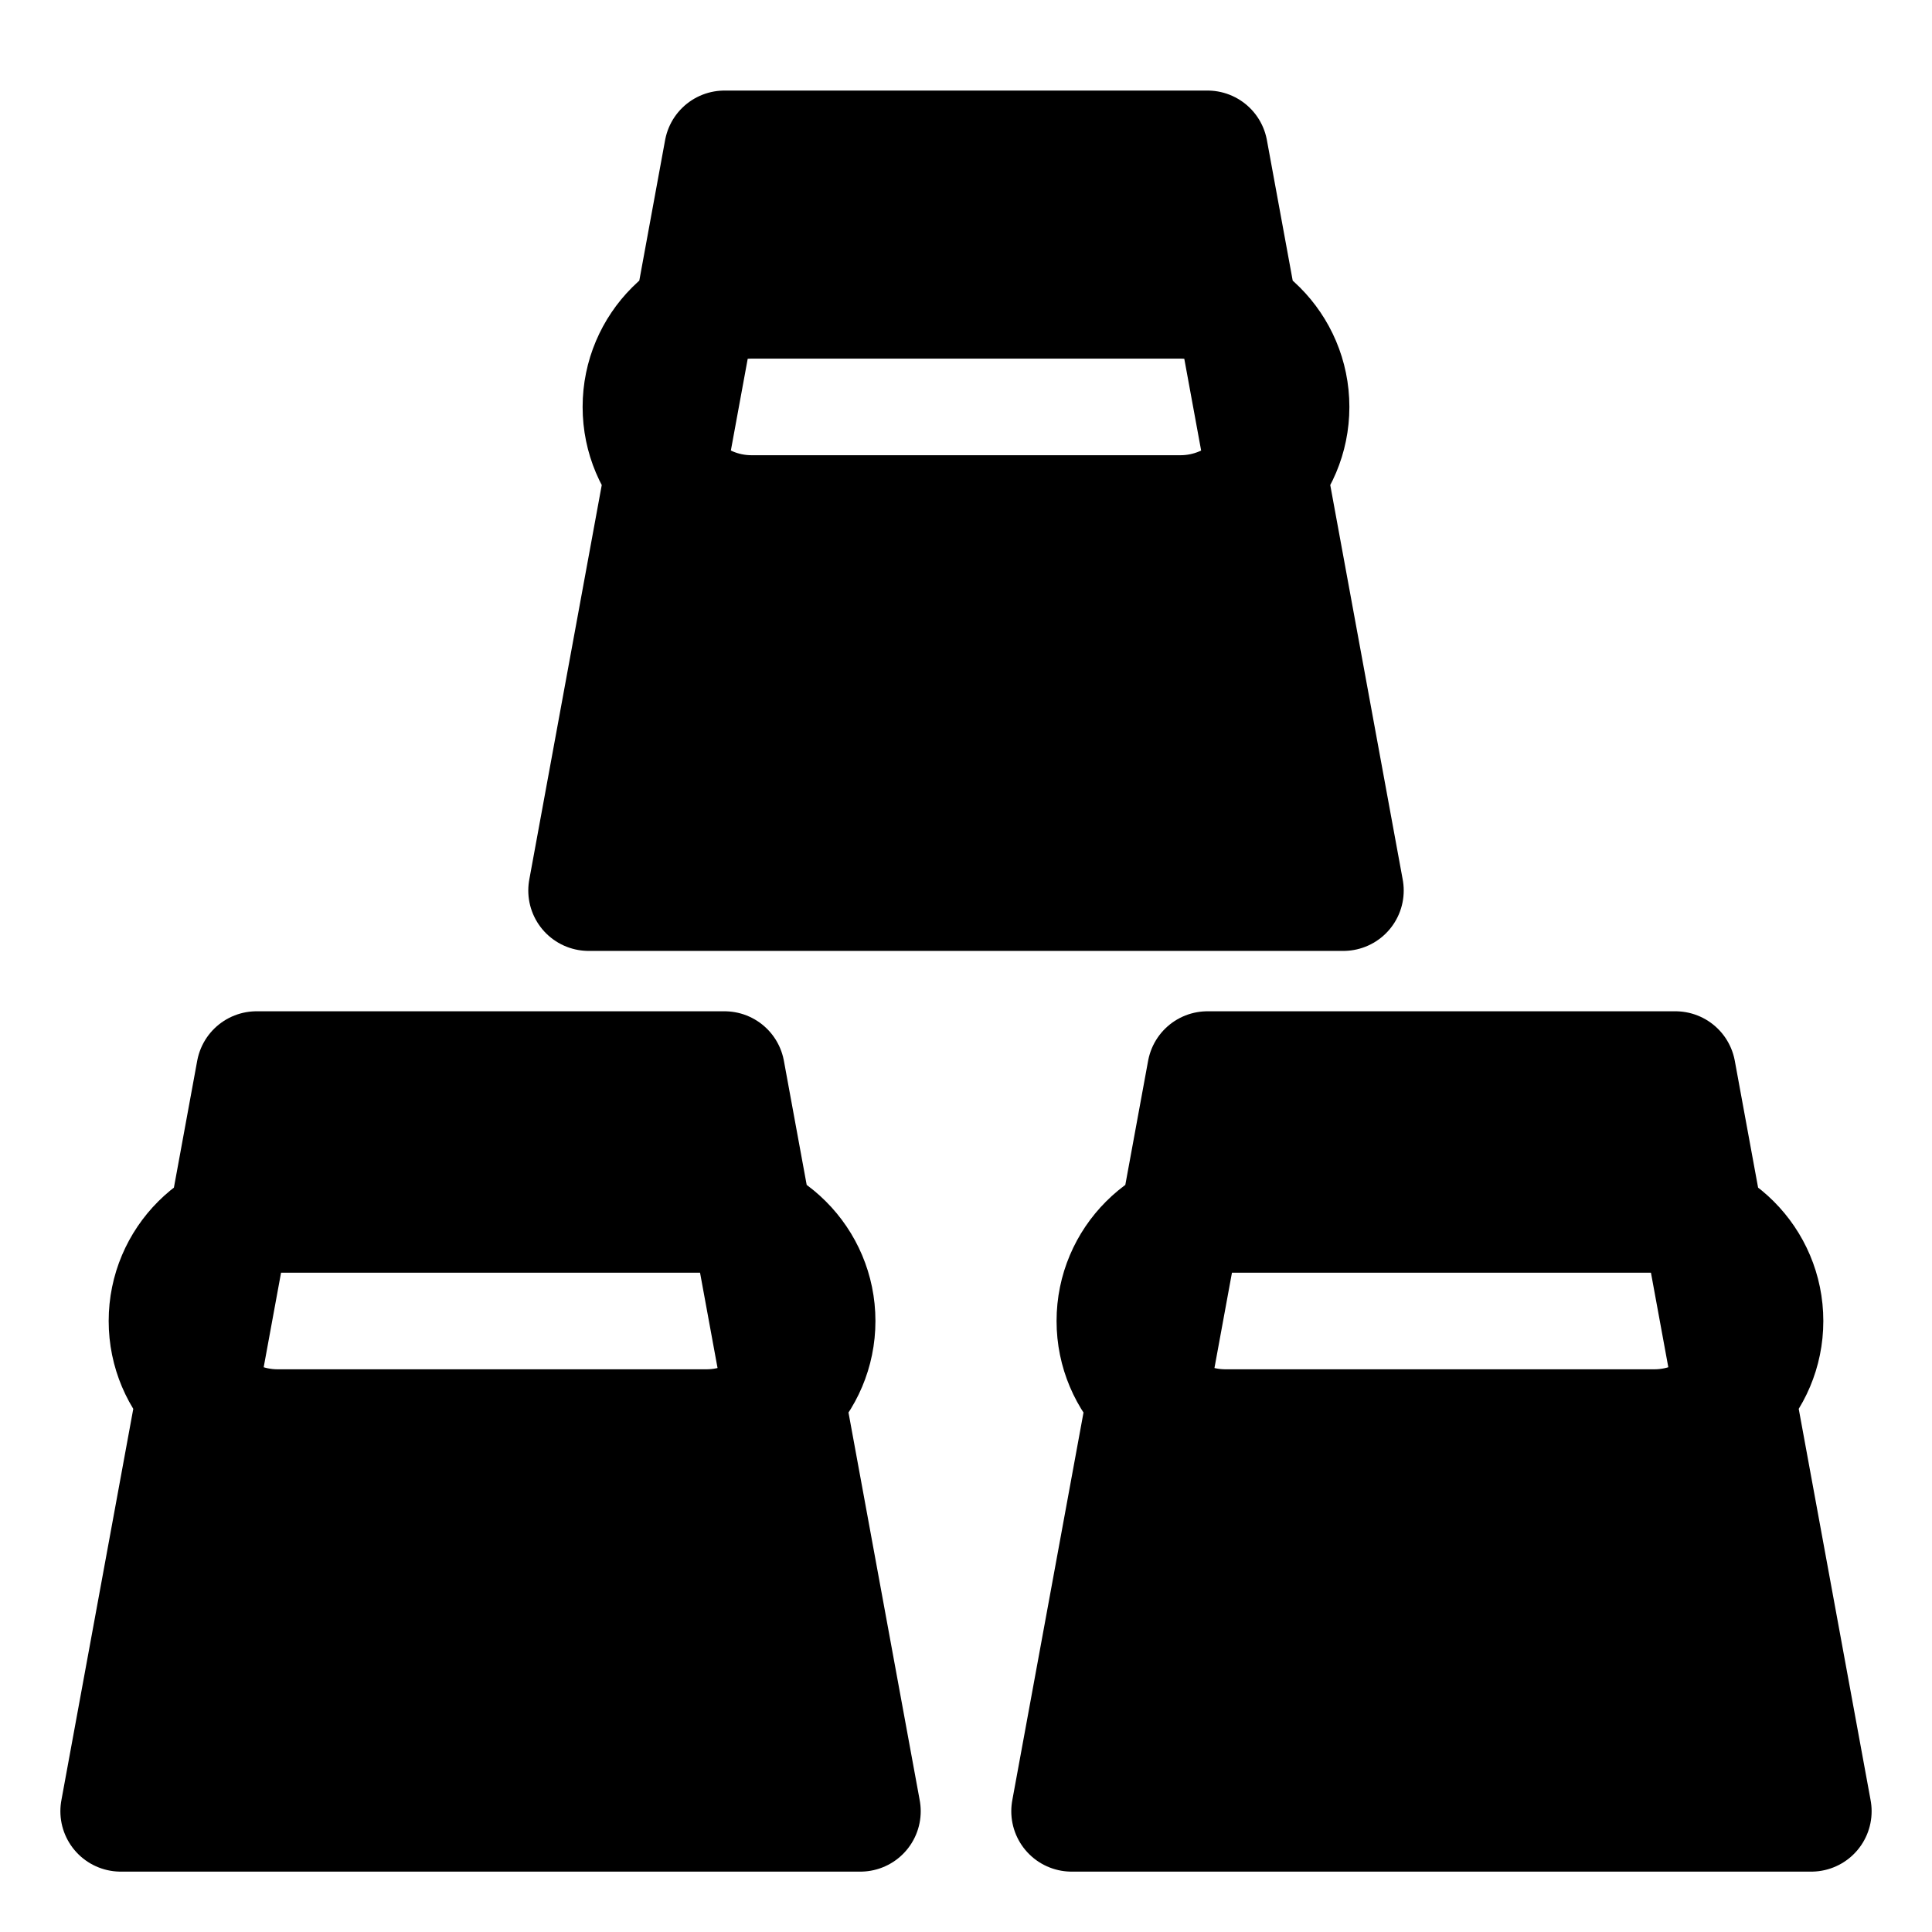
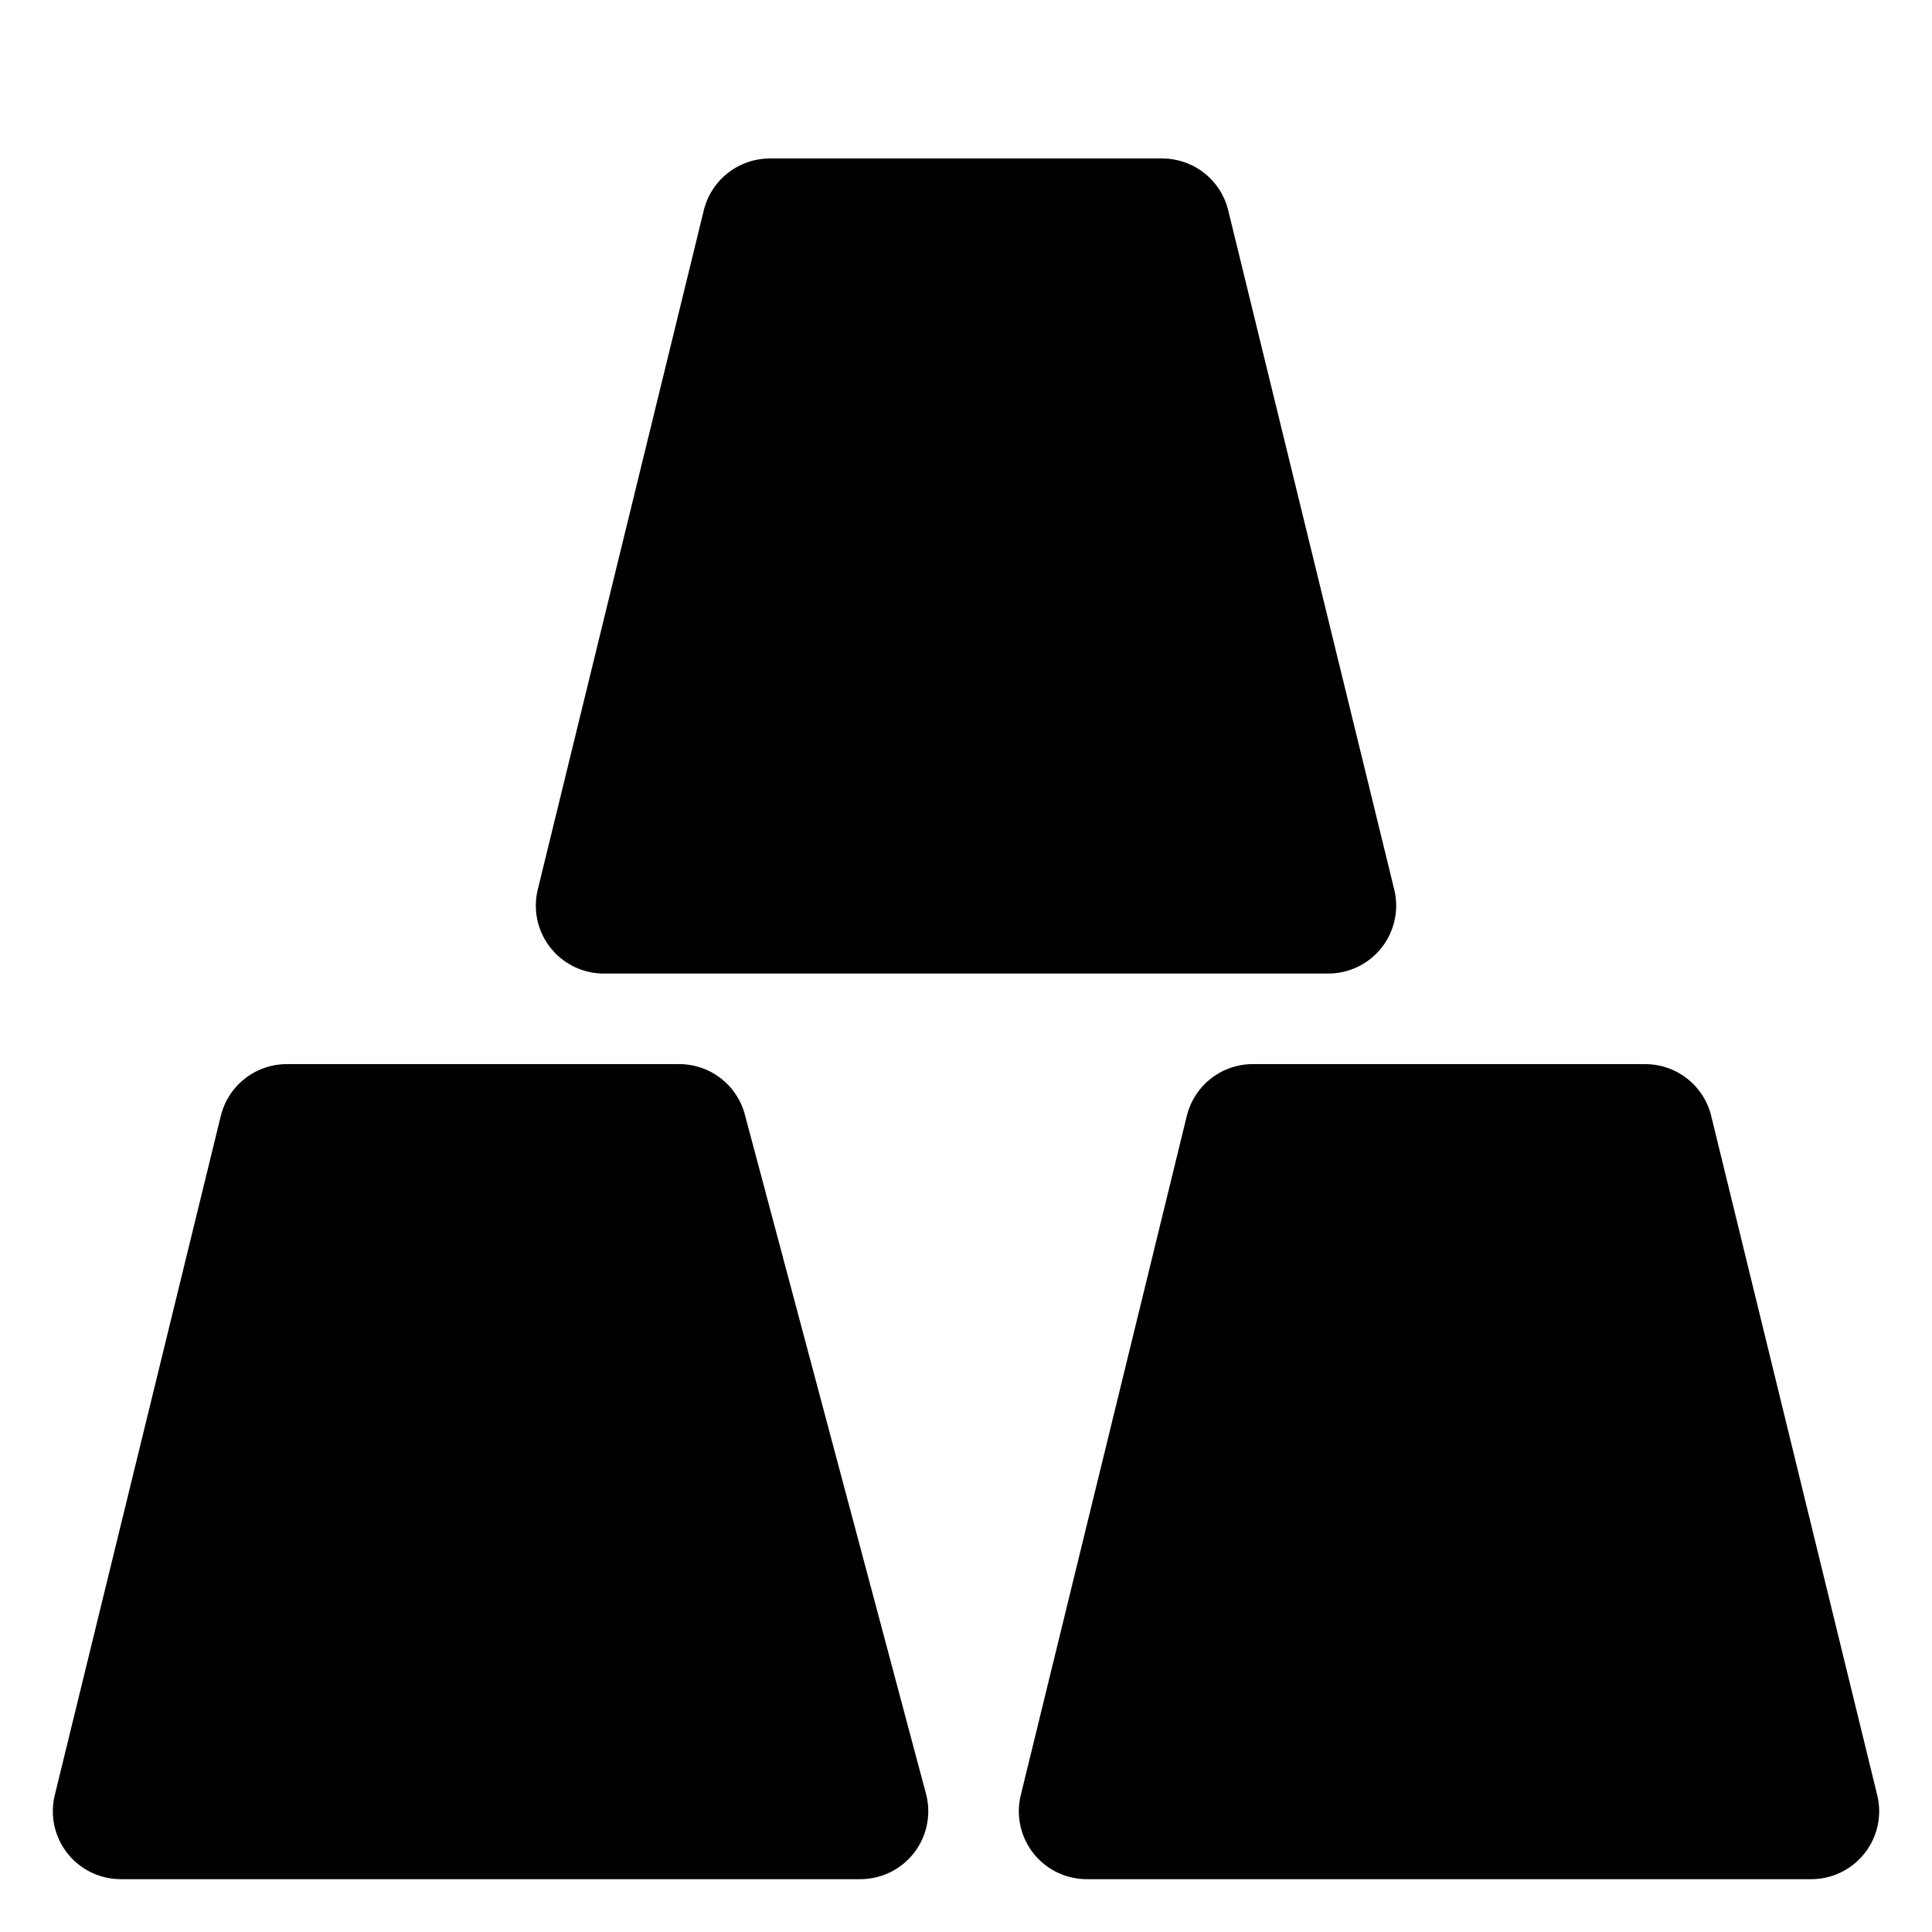
- <svg xmlns="http://www.w3.org/2000/svg" width="32" height="32" viewBox="0 0 32 32" fill="currentColor" stroke="currentColor" stroke-width="2" stroke-linecap="round" stroke-linejoin="round" class="li li-solid">
-   <path d="M2 30L14.25 30L12 17.75L4.25 17.75ZM4.6 23.68L11.7 23.68A1.8 1.8 0 0 0 11.7 20.08L4.6 20.08A1.8 1.8 0 0 0 4.6 23.68Z" fill-rule="evenodd" />
-   <path d="M17.75 30L30 30L27.75 17.75L20 17.75ZM20.3 23.68L27.4 23.68A1.8 1.8 0 0 0 27.4 20.08L20.3 20.08A1.8 1.8 0 0 0 20.3 23.68Z" fill-rule="evenodd" />
-   <path d="M9.75 14.75L22.25 14.75L20 2.5L12 2.5ZM12.45 8.54L19.55 8.54A1.8 1.8 0 0 0 19.55 4.94L12.45 4.94A1.8 1.8 0 0 0 12.45 8.54Z" fill-rule="evenodd" />
+ <svg xmlns="http://www.w3.org/2000/svg" width="32" height="32" viewBox="0 0 32 32" fill="currentColor" stroke="currentColor" stroke-width="2.25" stroke-linecap="round" stroke-linejoin="round" class="li li-solid">
+   <path d="M2 30L14.25 30L11.25 18.75L4.75 18.75Z" fill-rule="evenodd" />
+   <path d="M18 30L30 30L27.25 18.75L20.75 18.75Z" fill-rule="evenodd" />
+   <path d="M10 15L22 15L19.25 3.75L12.75 3.75Z" fill-rule="evenodd" />
</svg>
